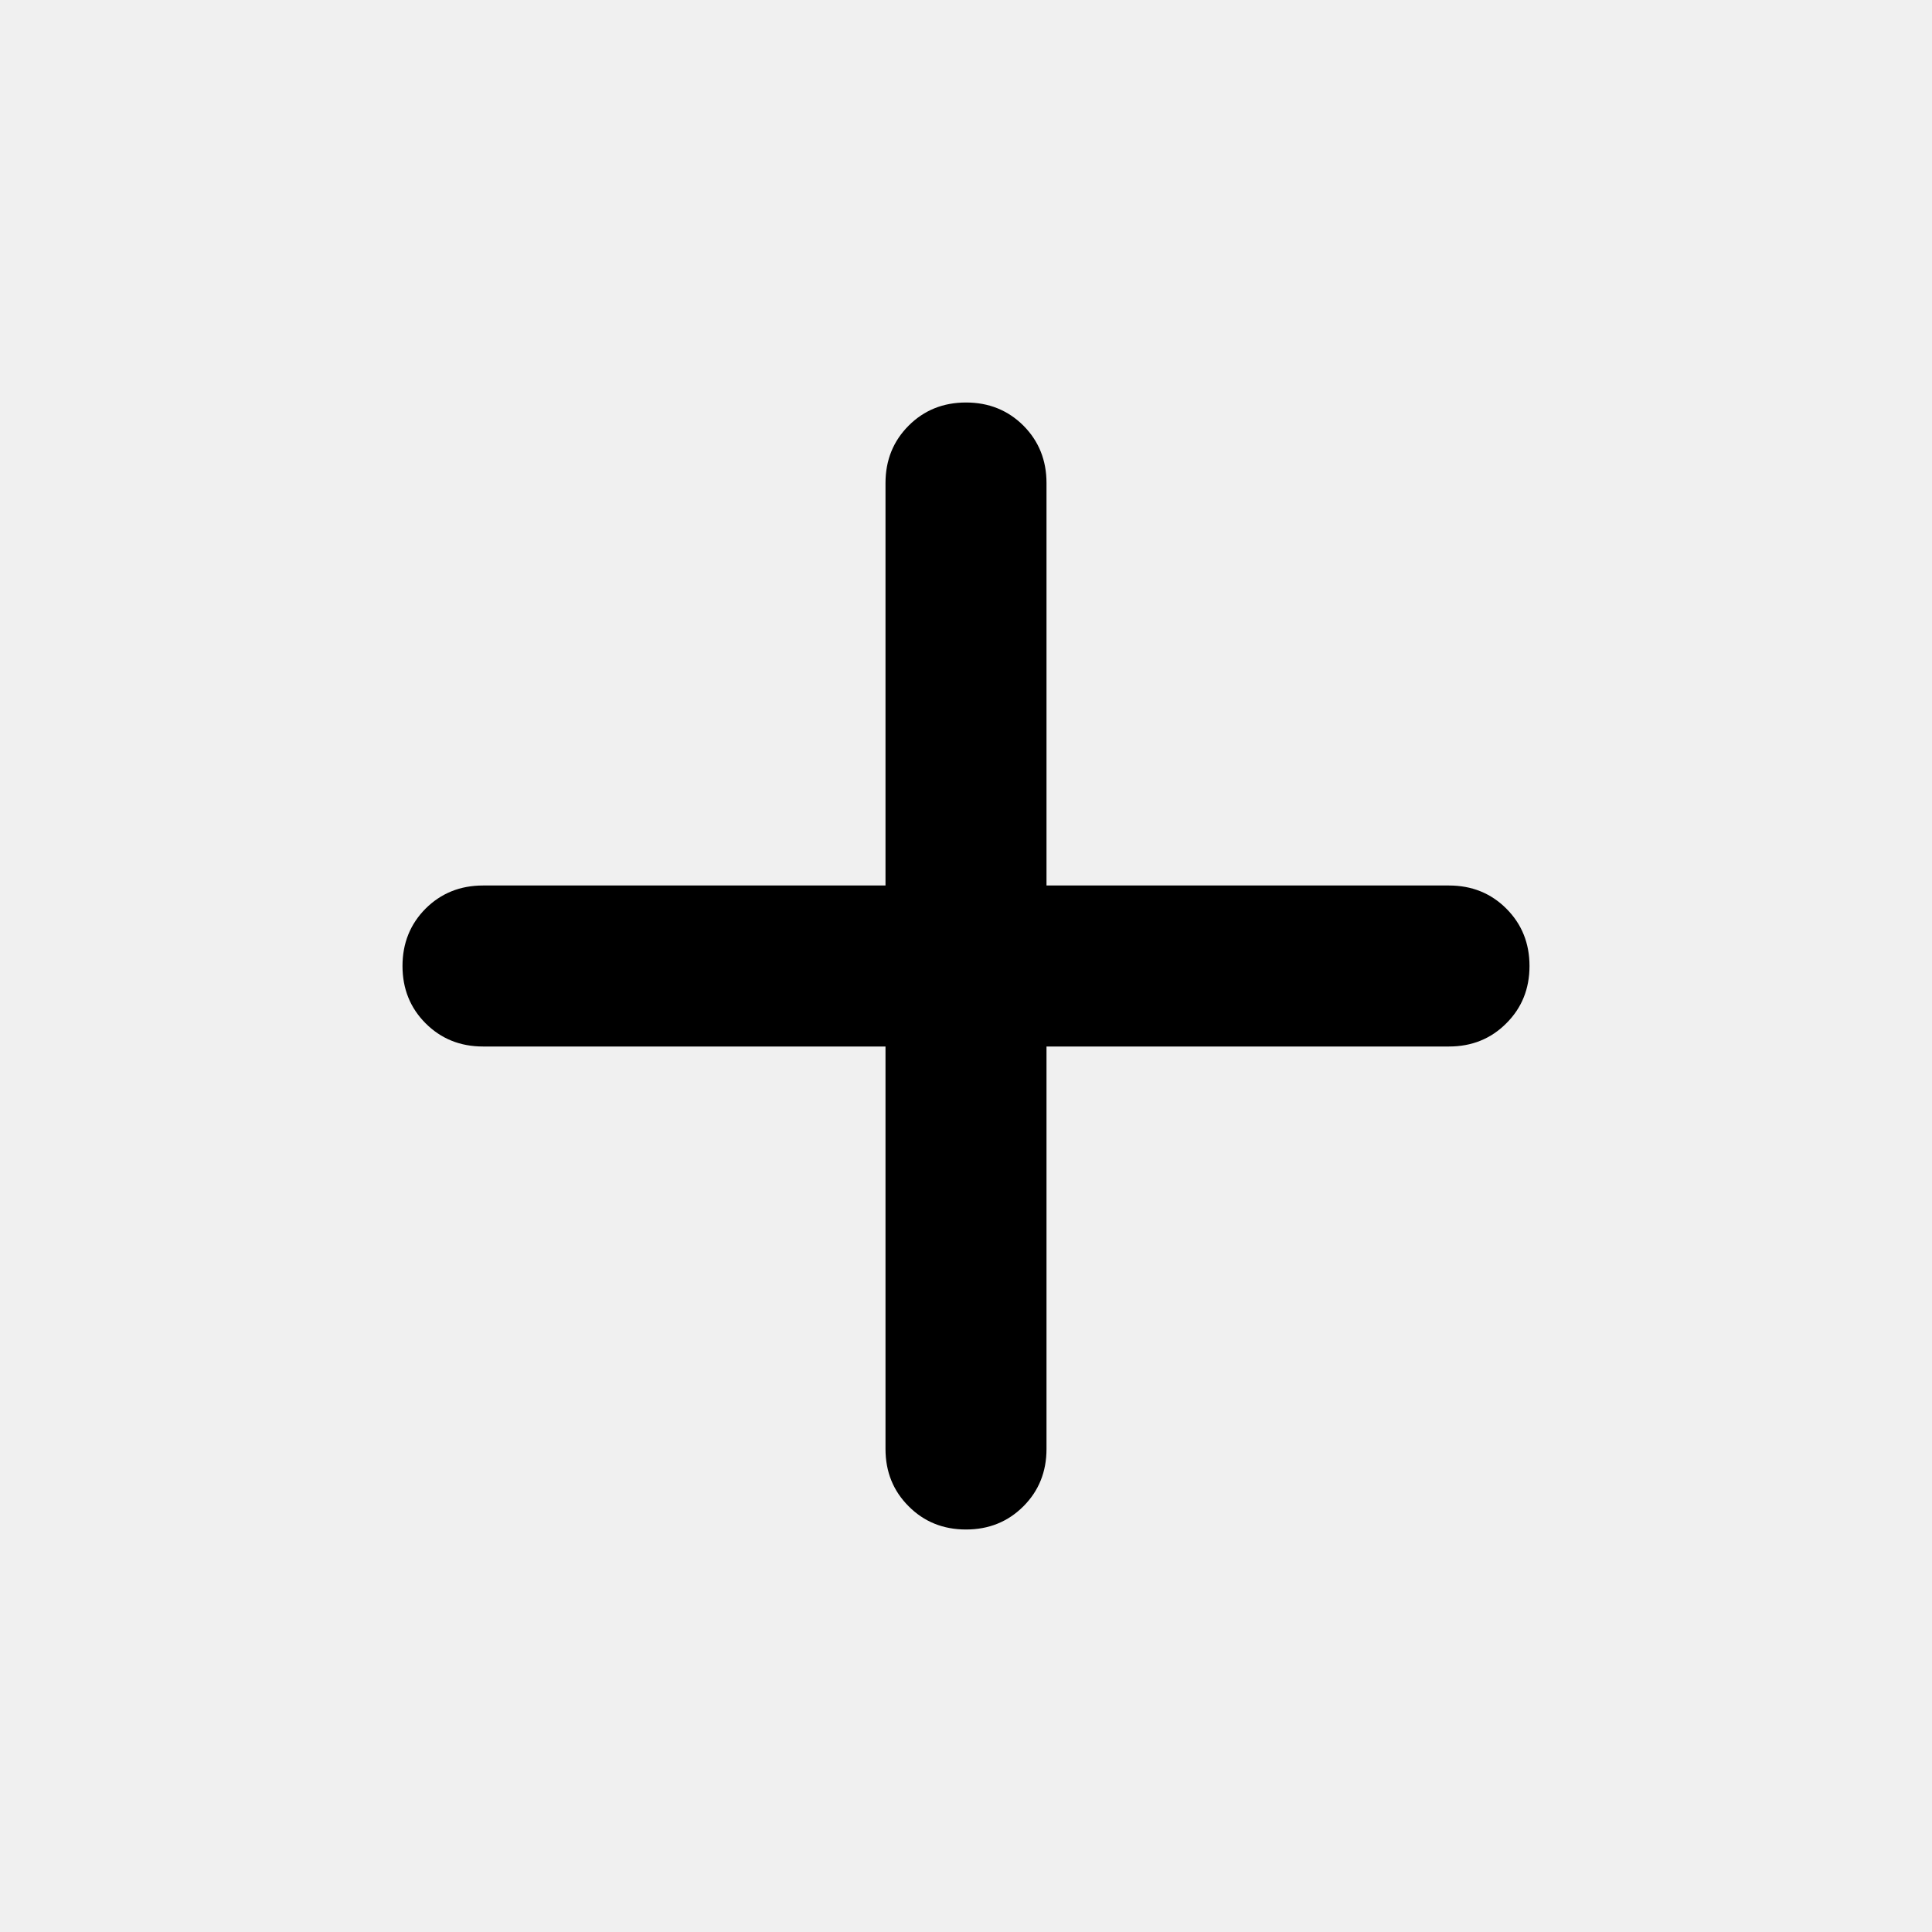
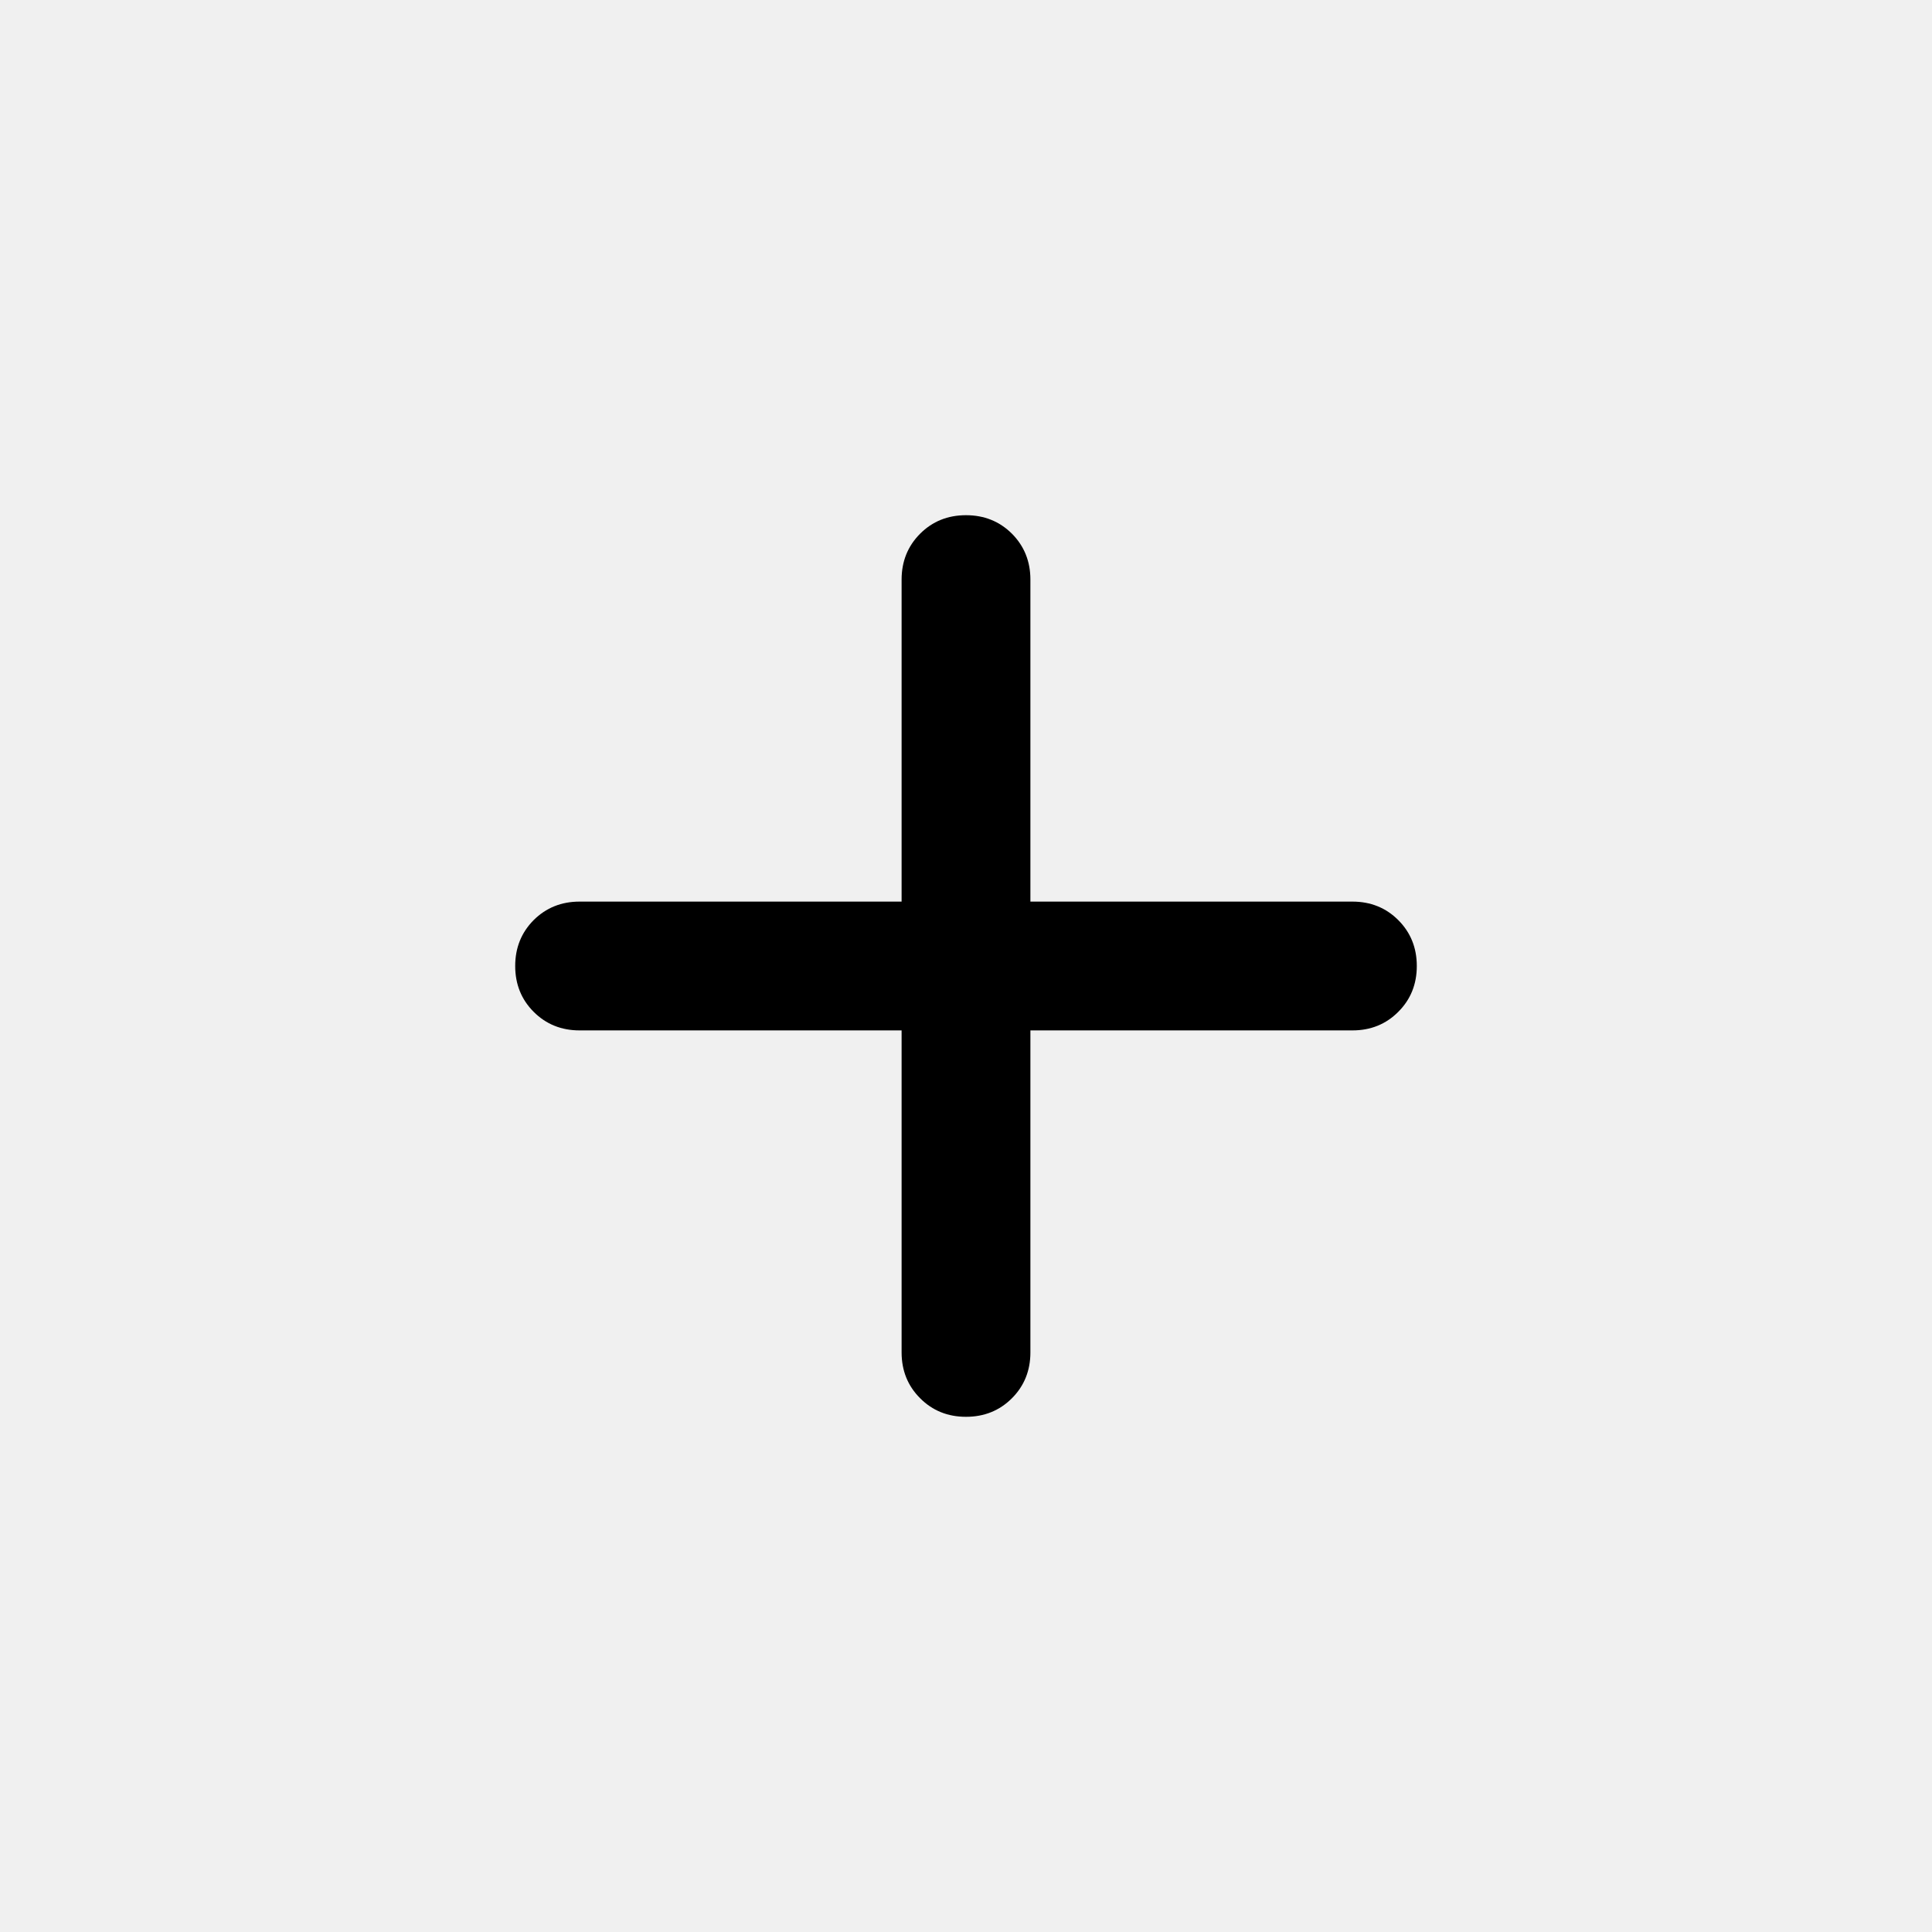
- <svg xmlns="http://www.w3.org/2000/svg" width="24" height="24" viewBox="0 0 24 24" fill="none">
-   <g clip-path="url(#clip0_28833_5131)">
-     <mask id="mask0_28833_5131" style="mask-type:alpha" maskUnits="userSpaceOnUse" x="0" y="0" width="24" height="24">
-       <rect width="24" height="24" fill="#D9D9D9" />
+ <svg xmlns="http://www.w3.org/2000/svg" width="30" height="30" viewBox="0 0 30 30" fill="none">
+   <g clip-path="url(#clip0_237_569)">
+     <mask id="mask0_237_569" style="mask-type:alpha" maskUnits="userSpaceOnUse" x="3" y="3" width="24" height="24">
+       <rect x="3" y="3" width="24" height="24" fill="#D9D9D9" />
    </mask>
-     <g mask="url(#mask0_28833_5131)">
-       <path d="M12 19C11.717 19 11.479 18.904 11.288 18.712C11.096 18.521 11 18.283 11 18V13H6C5.717 13 5.479 12.904 5.287 12.712C5.096 12.521 5 12.283 5 12C5 11.717 5.096 11.479 5.287 11.287C5.479 11.096 5.717 11 6 11H11V6C11 5.717 11.096 5.479 11.288 5.287C11.479 5.096 11.717 5 12 5C12.283 5 12.521 5.096 12.713 5.287C12.904 5.479 13 5.717 13 6V11H18C18.283 11 18.521 11.096 18.712 11.287C18.904 11.479 19 11.717 19 12C19 12.283 18.904 12.521 18.712 12.712C18.521 12.904 18.283 13 18 13H13V18C13 18.283 12.904 18.521 12.713 18.712C12.521 18.904 12.283 19 12 19Z" fill="black" />
+     <g mask="url(#mask0_237_569)">
+       <path d="M15 22C14.717 22 14.479 21.904 14.288 21.712C14.096 21.521 14 21.283 14 21V16H9C8.717 16 8.479 15.904 8.287 15.712C8.096 15.521 8 15.283 8 15C8 14.717 8.096 14.479 8.287 14.287C8.479 14.096 8.717 14 9 14H14V9C14 8.717 14.096 8.479 14.288 8.287C14.479 8.096 14.717 8 15 8C15.283 8 15.521 8.096 15.713 8.287C15.904 8.479 16 8.717 16 9V14H21C21.283 14 21.521 14.096 21.712 14.287C21.904 14.479 22 14.717 22 15C22 15.283 21.904 15.521 21.712 15.712C21.521 15.904 21.283 16 21 16H16V21C16 21.283 15.904 21.521 15.713 21.712C15.521 21.904 15.283 22 15 22Z" fill="black" />
    </g>
  </g>
  <defs>
-     <clipPath id="clip0_28833_5131">
-       <rect width="24" height="24" rx="12" fill="white" />
+     <clipPath id="clip0_237_569">
+       <rect x="3" y="3" width="24" height="24" rx="12" fill="white" />
    </clipPath>
  </defs>
</svg>
